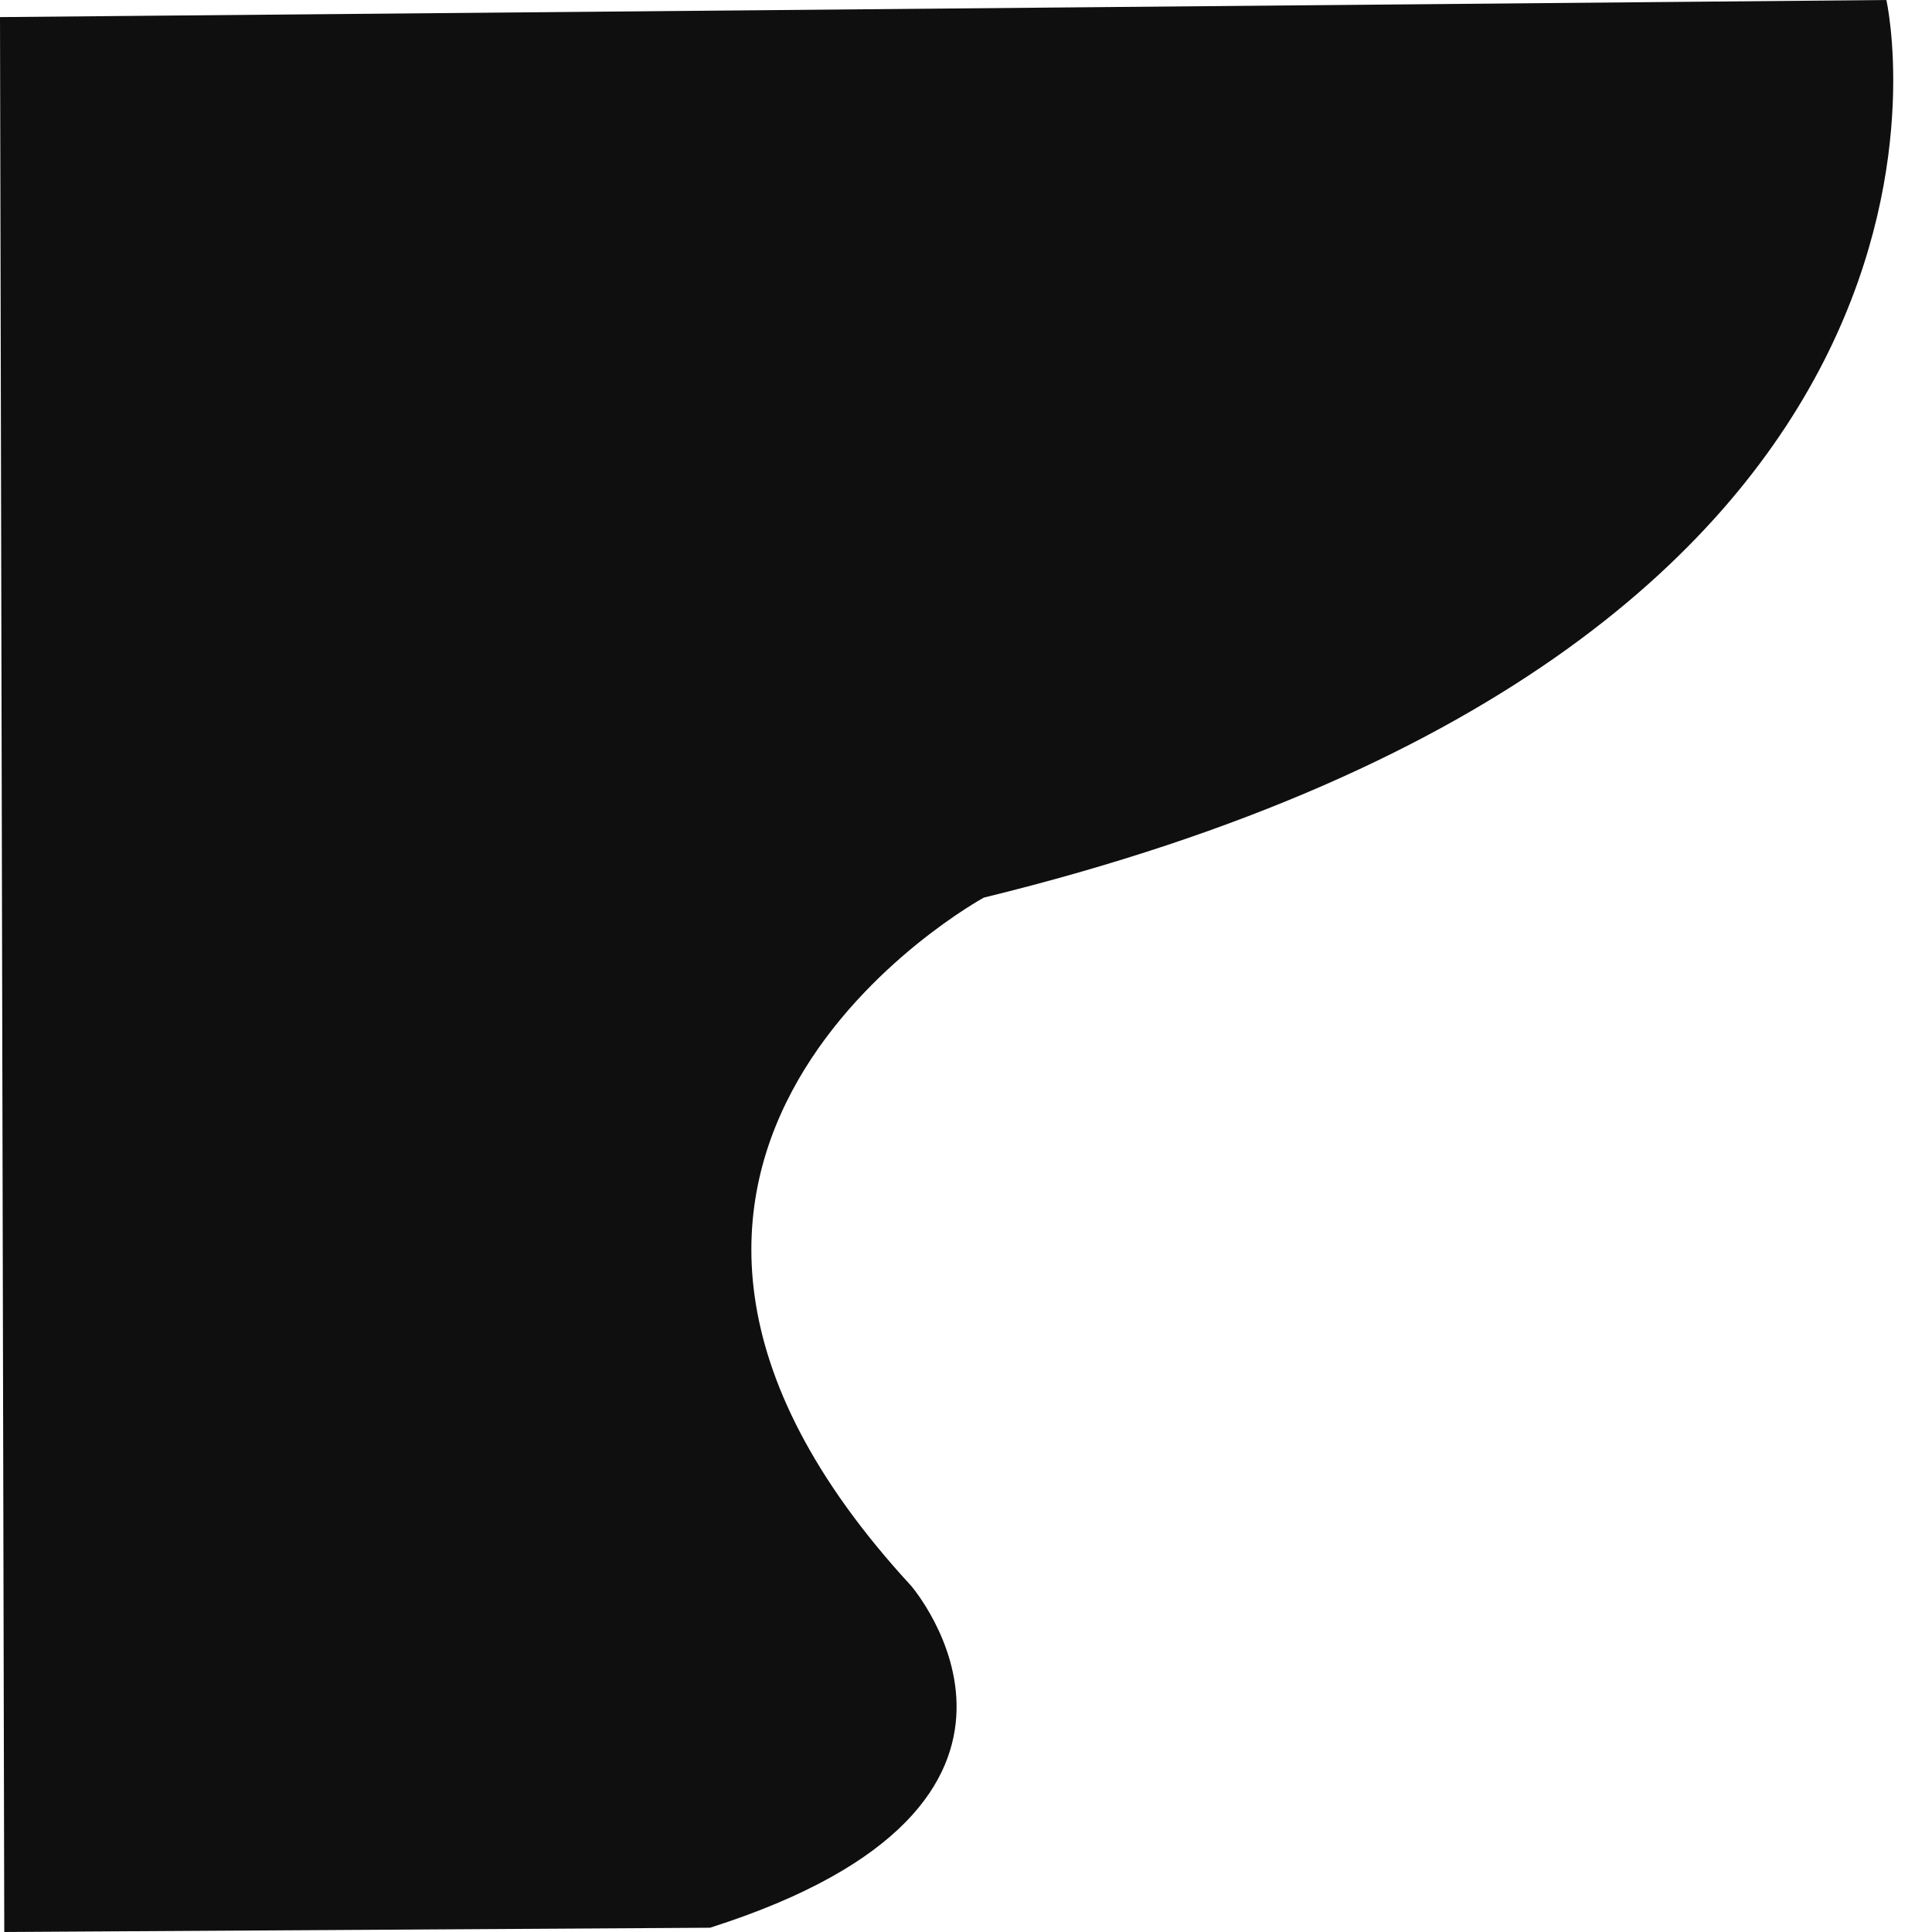
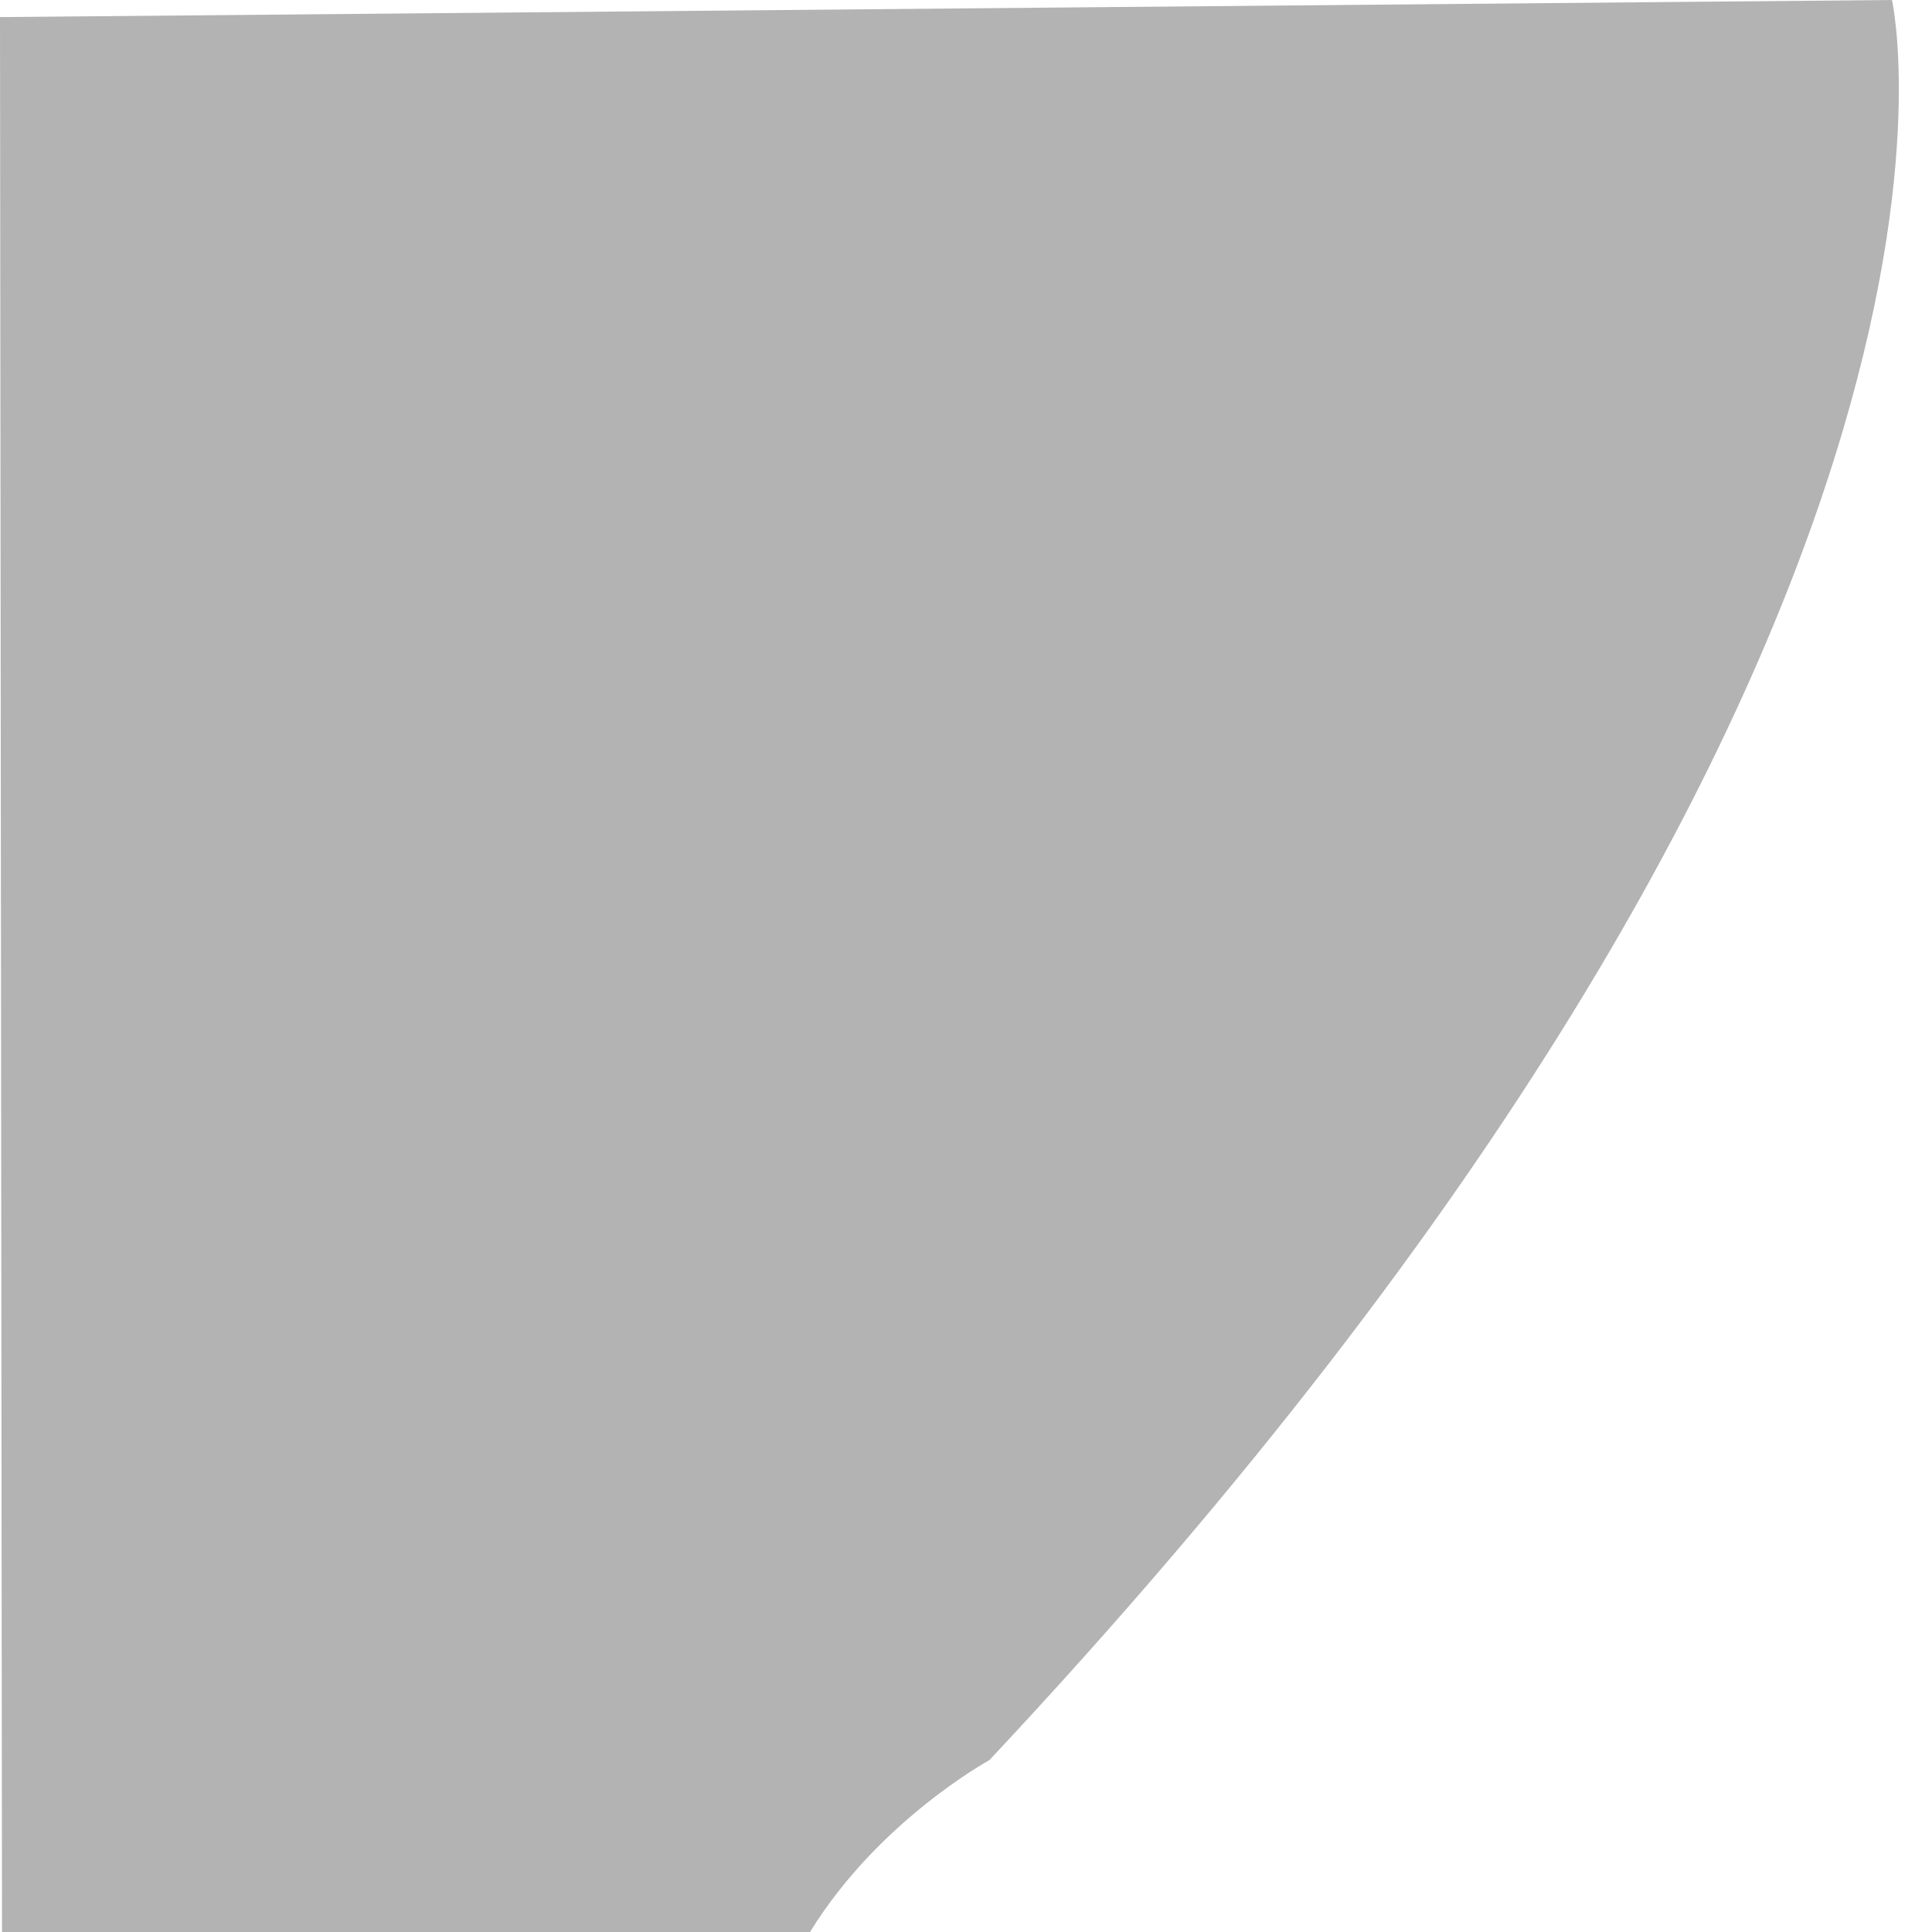
- <svg xmlns="http://www.w3.org/2000/svg" width="448" height="448" viewBox="0 0 -1 448">
-   <path data-name="mancha" fill="rgb(15, 15, 15)" d="M437.419,0s33.724,148.673-209.287,208.142c0,0-109.106,59.469-16.862,159.575,0,0,43.643,50.548-46.618,79.292L0.992,448,0,3.965Z" />
+ <svg xmlns="http://www.w3.org/2000/svg" width="448" height="448" viewBox="6 9 -8 448">
+   <path data-name="mancha" fill="rgba(0, 0, 0, .3)" d="M438.719,0s33.724,148.673-209.287,408.142c0,0-109.106,59.469-16.862,159.575,0,0,43.843,90.548-46.618,79.292L0.992,948,0,3.965Z" />
</svg>
